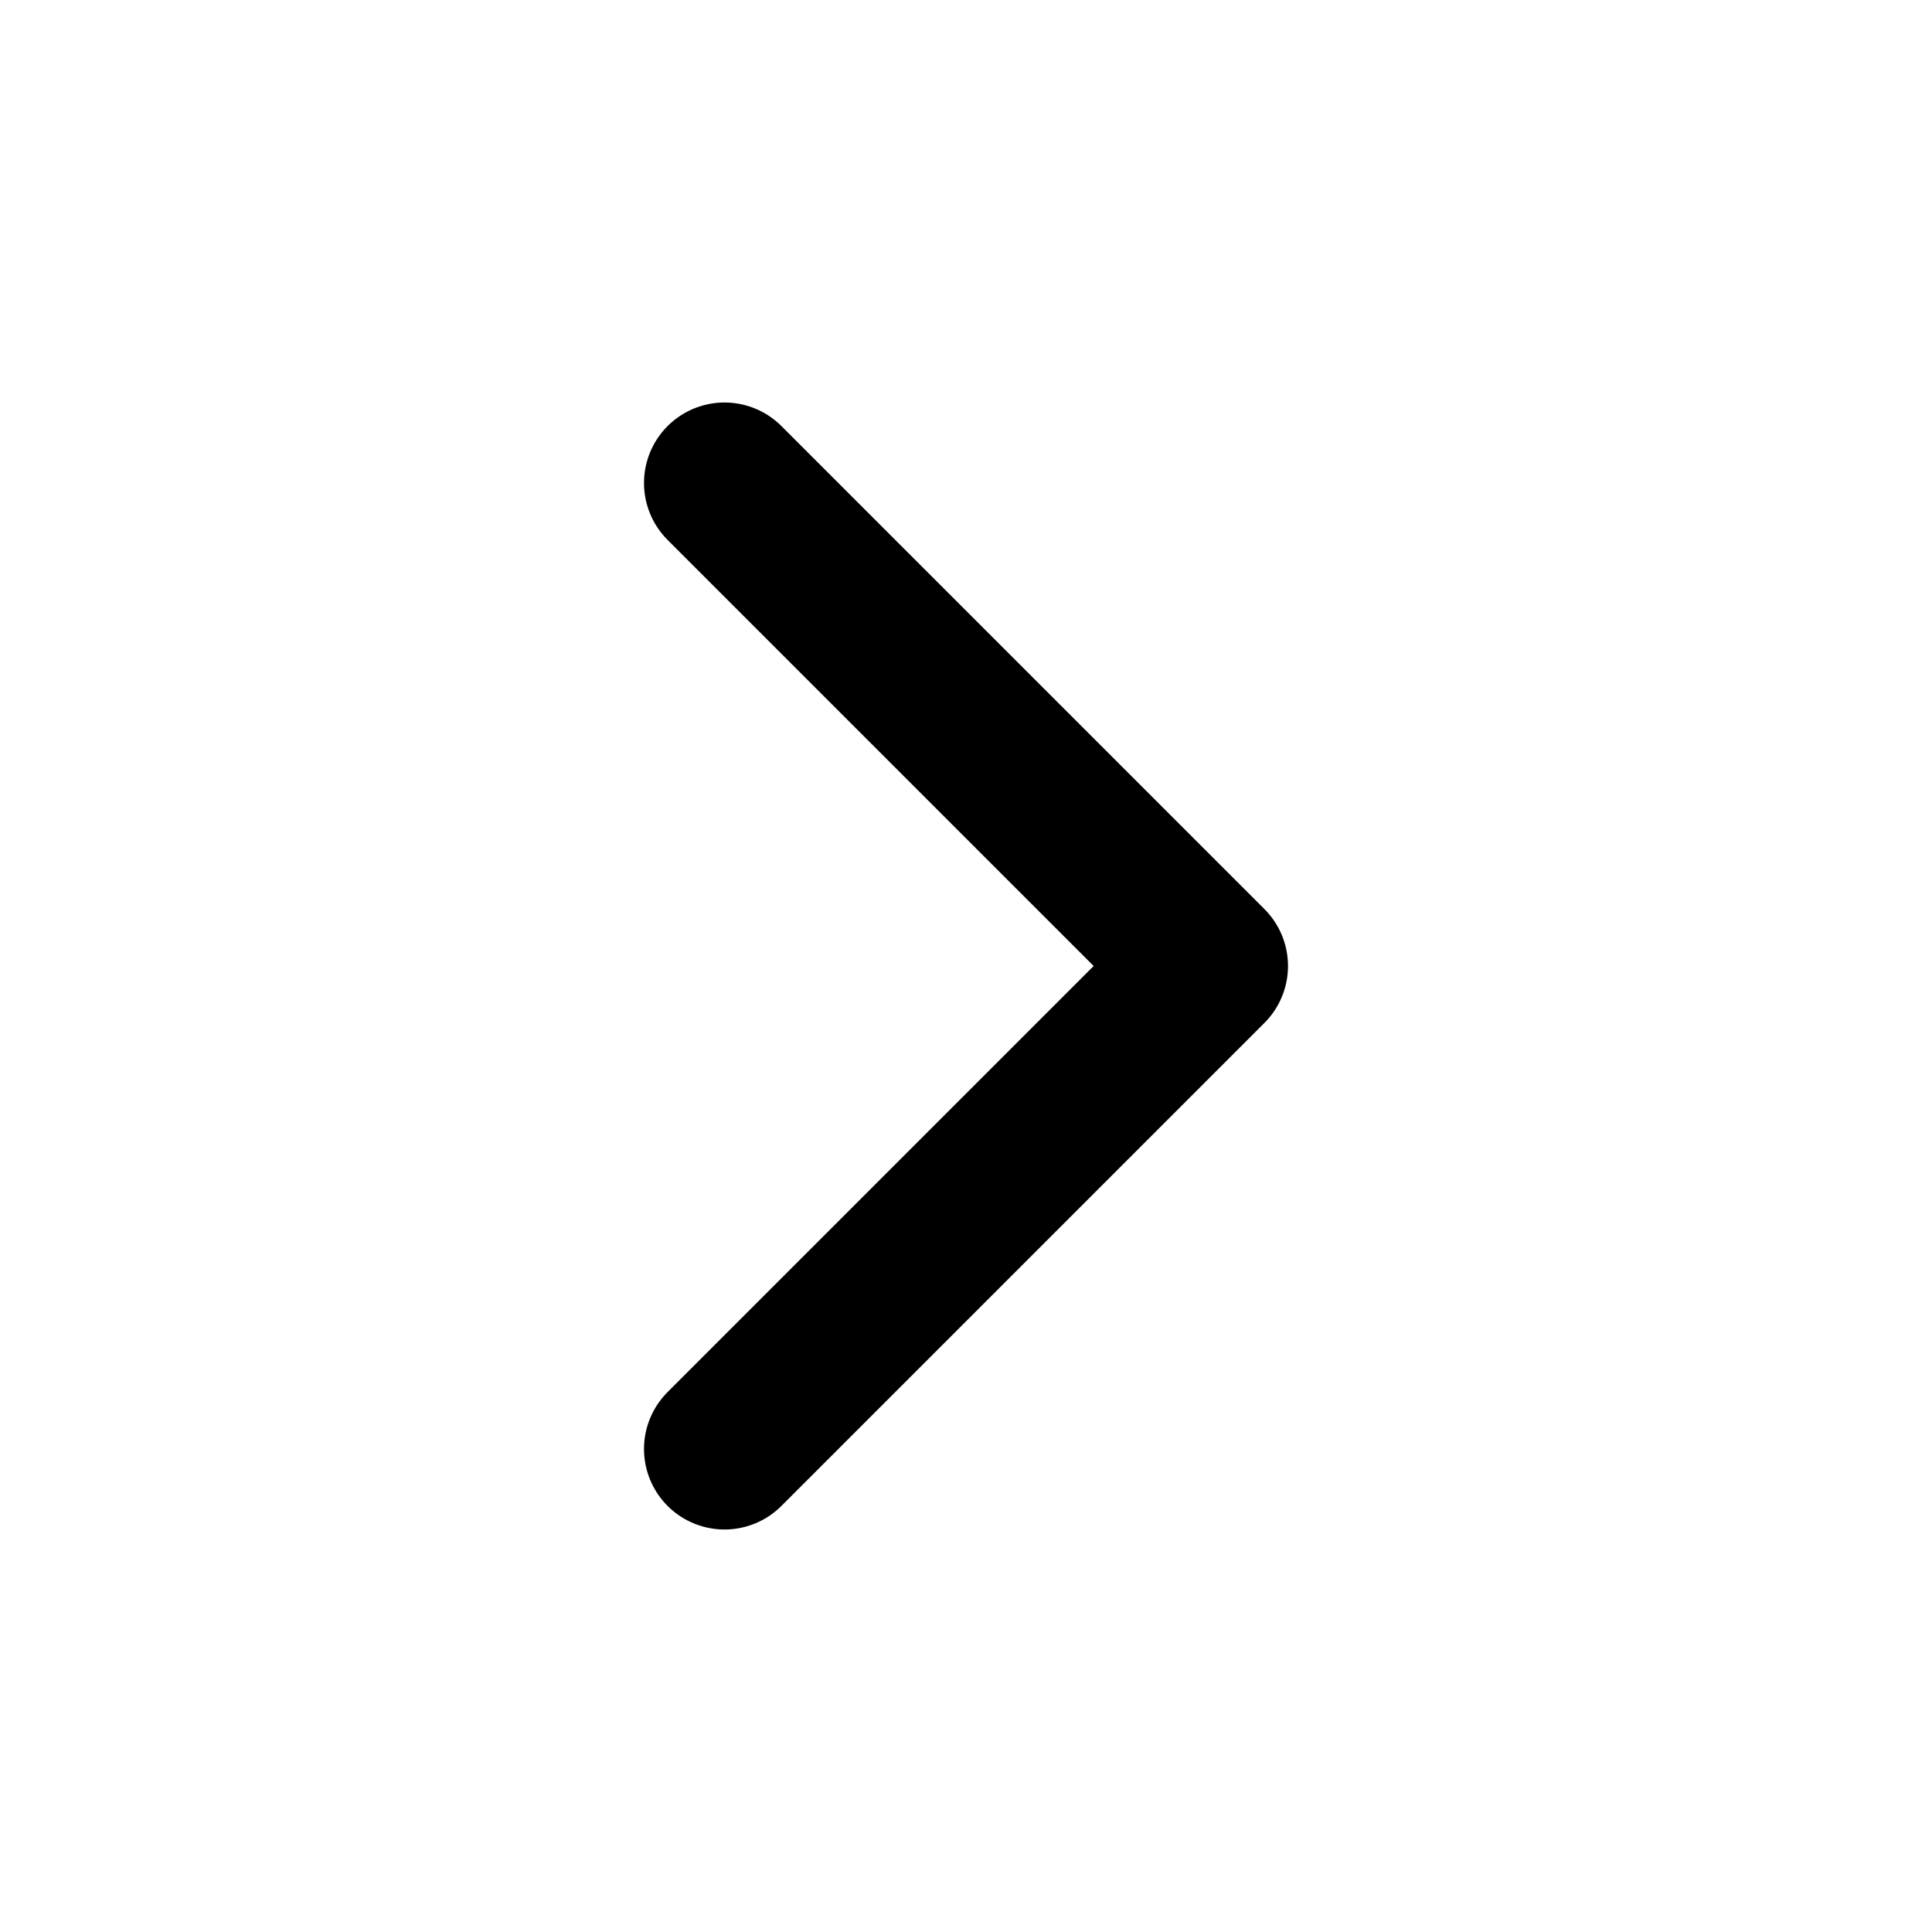
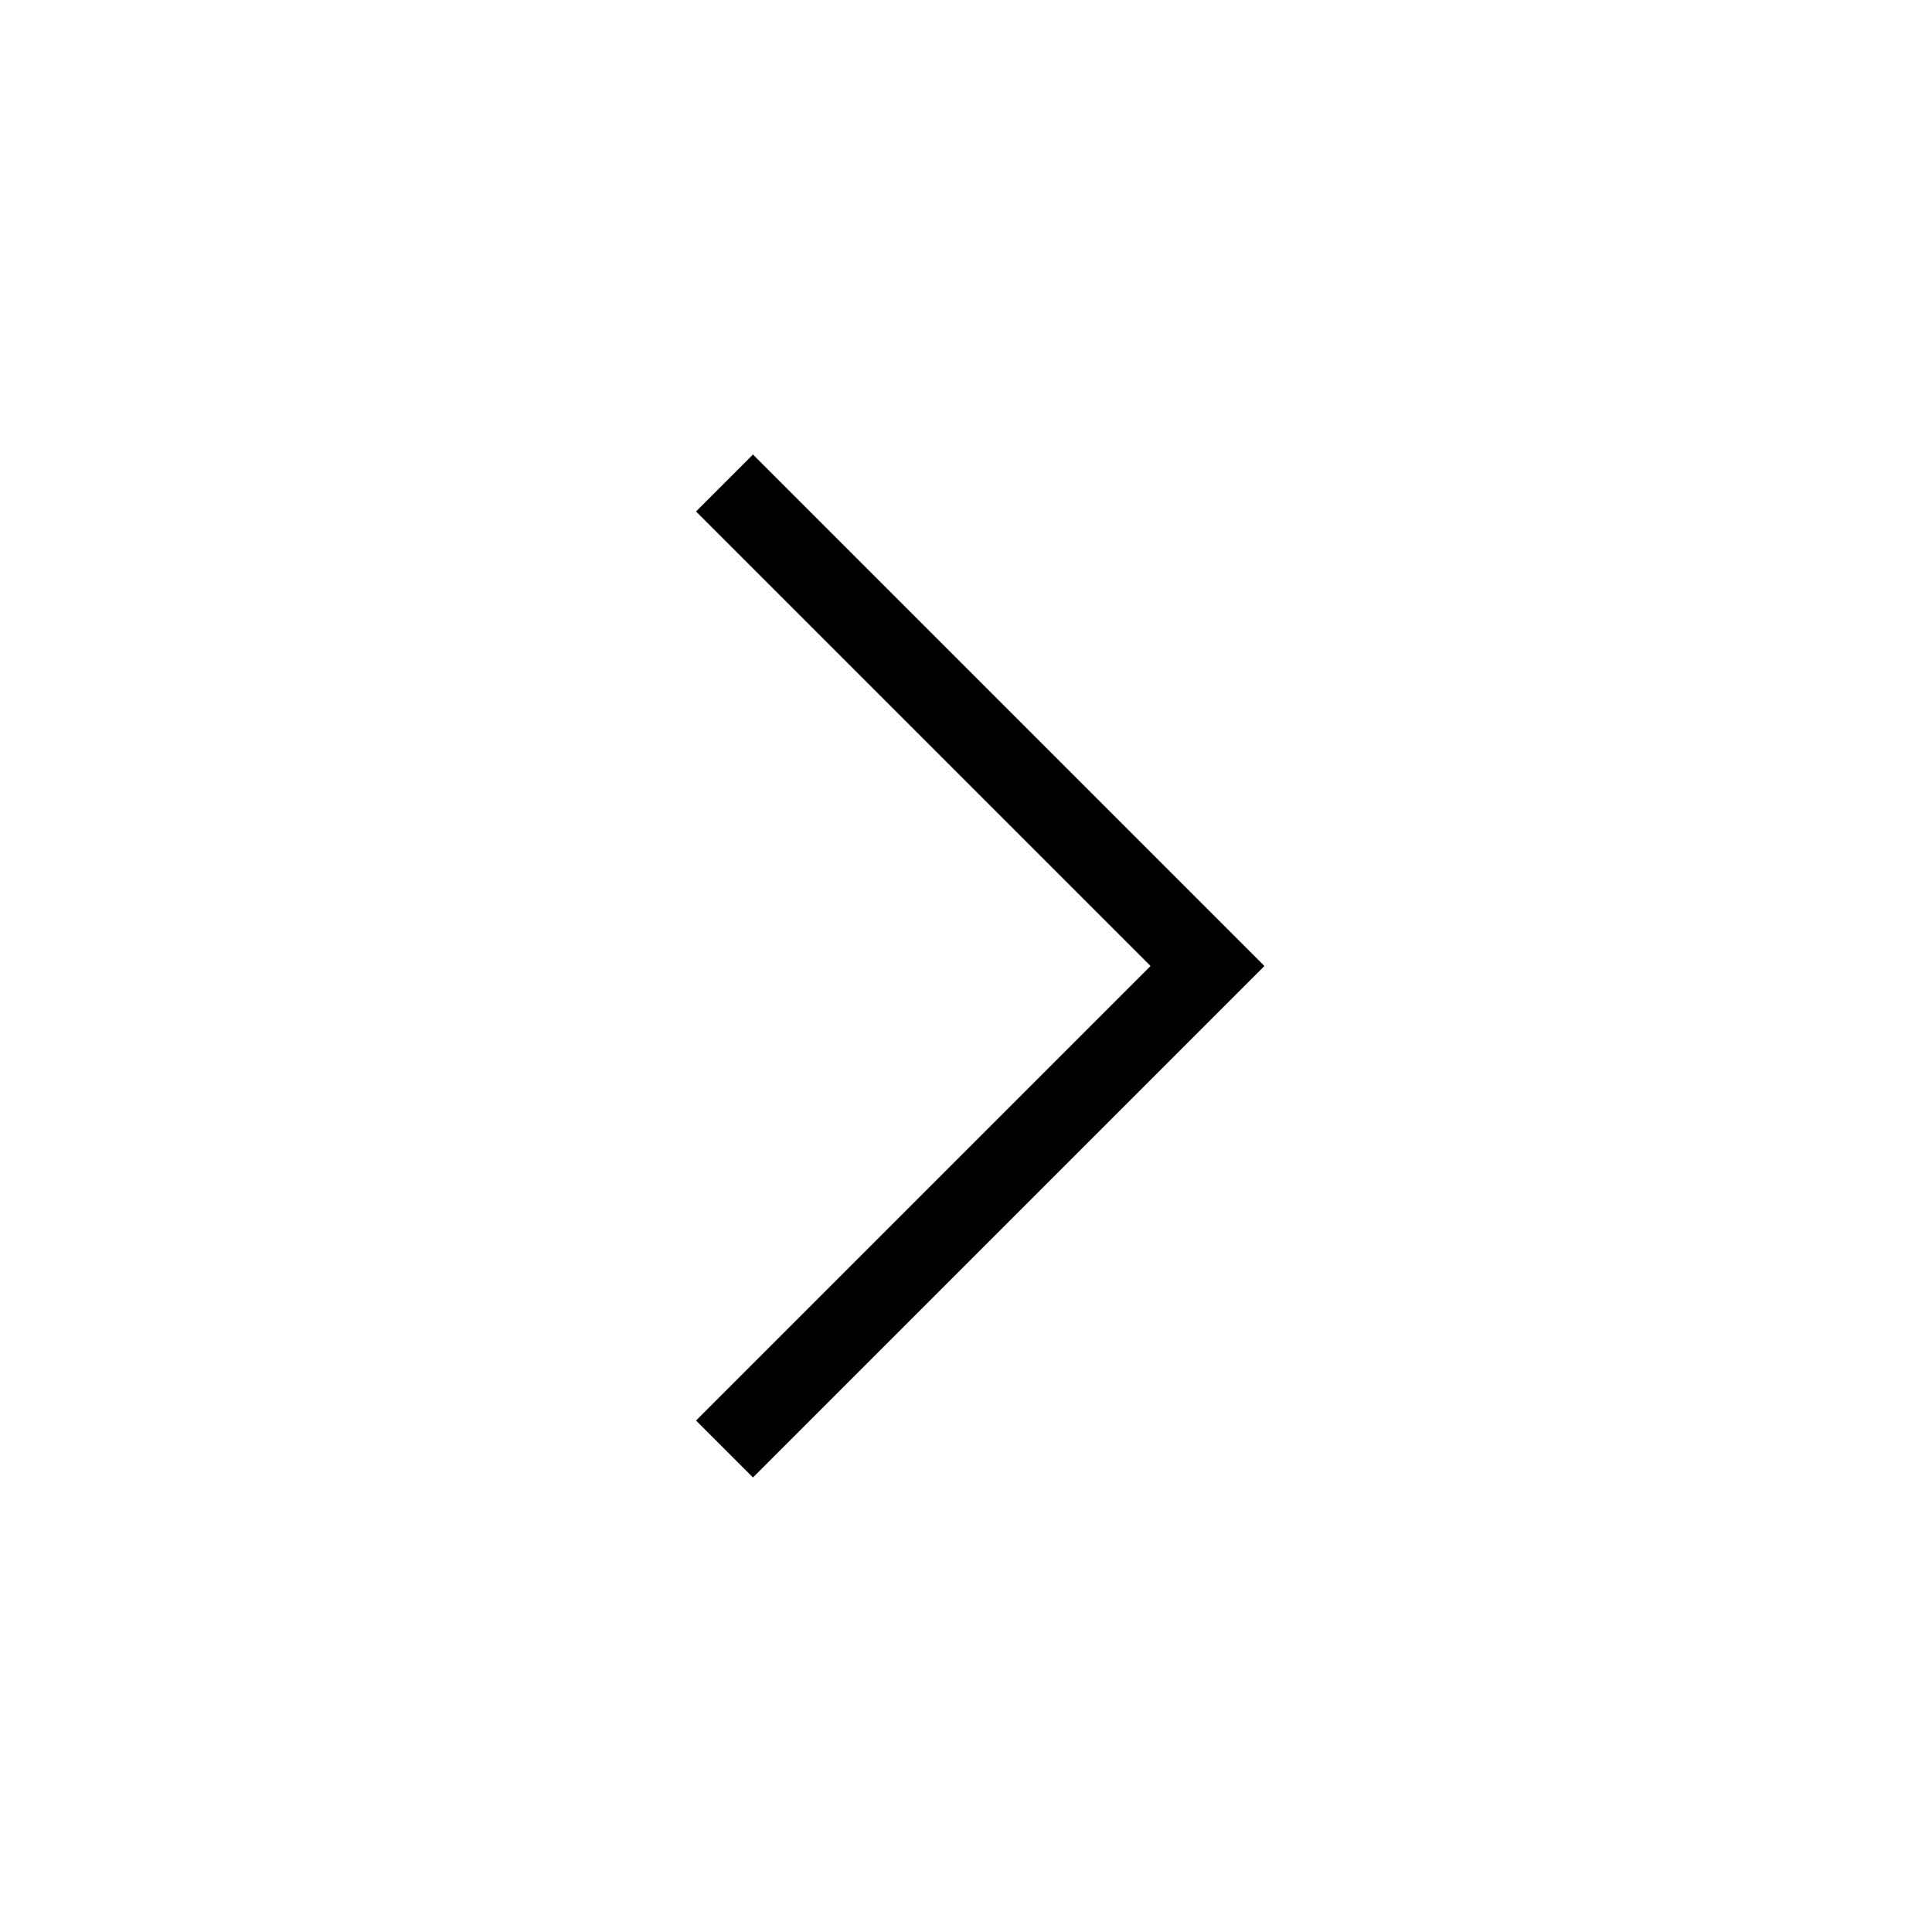
<svg xmlns="http://www.w3.org/2000/svg" width="24" height="24" viewBox="0 0 24 24" fill="none">
-   <path d="M9 6L15 12L9 18" stroke="black" stroke-width="2" stroke-linecap="round" stroke-linejoin="round" />
+   <path d="M9 6L15 12L9 18" stroke="black" strokeWidth="2" strokeLinecap="round" strokeLinejoin="round" />
</svg>
